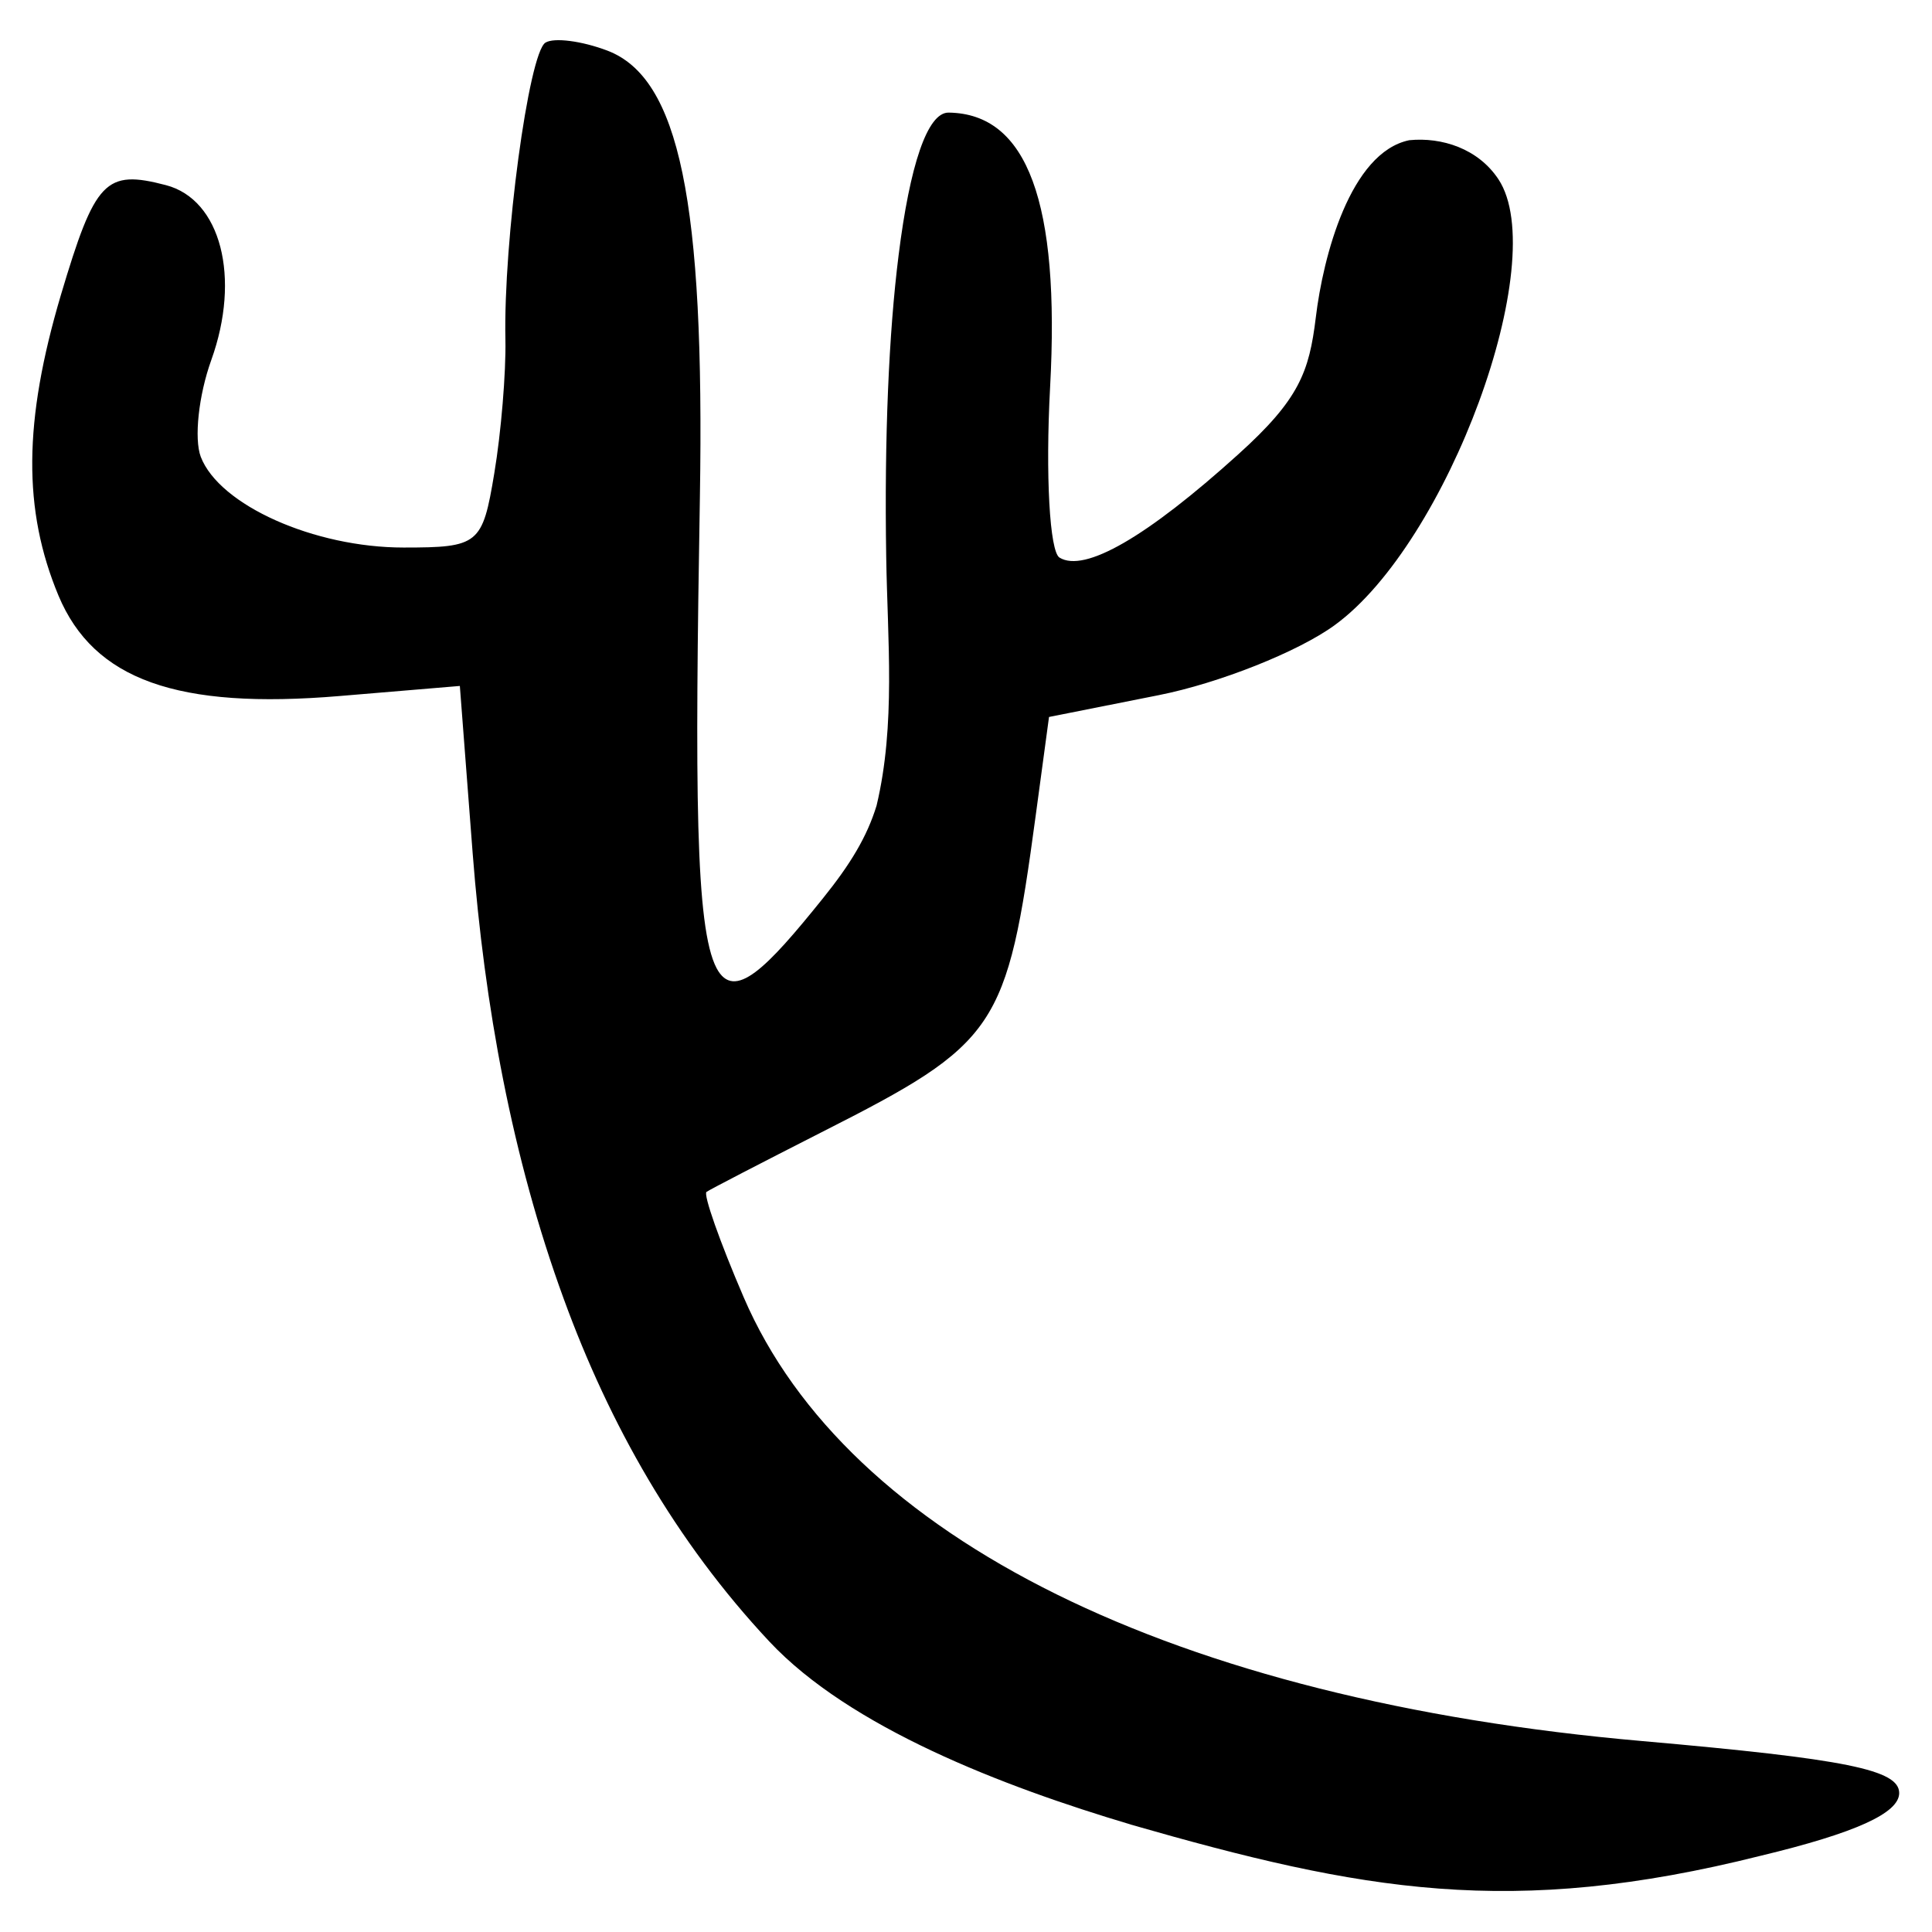
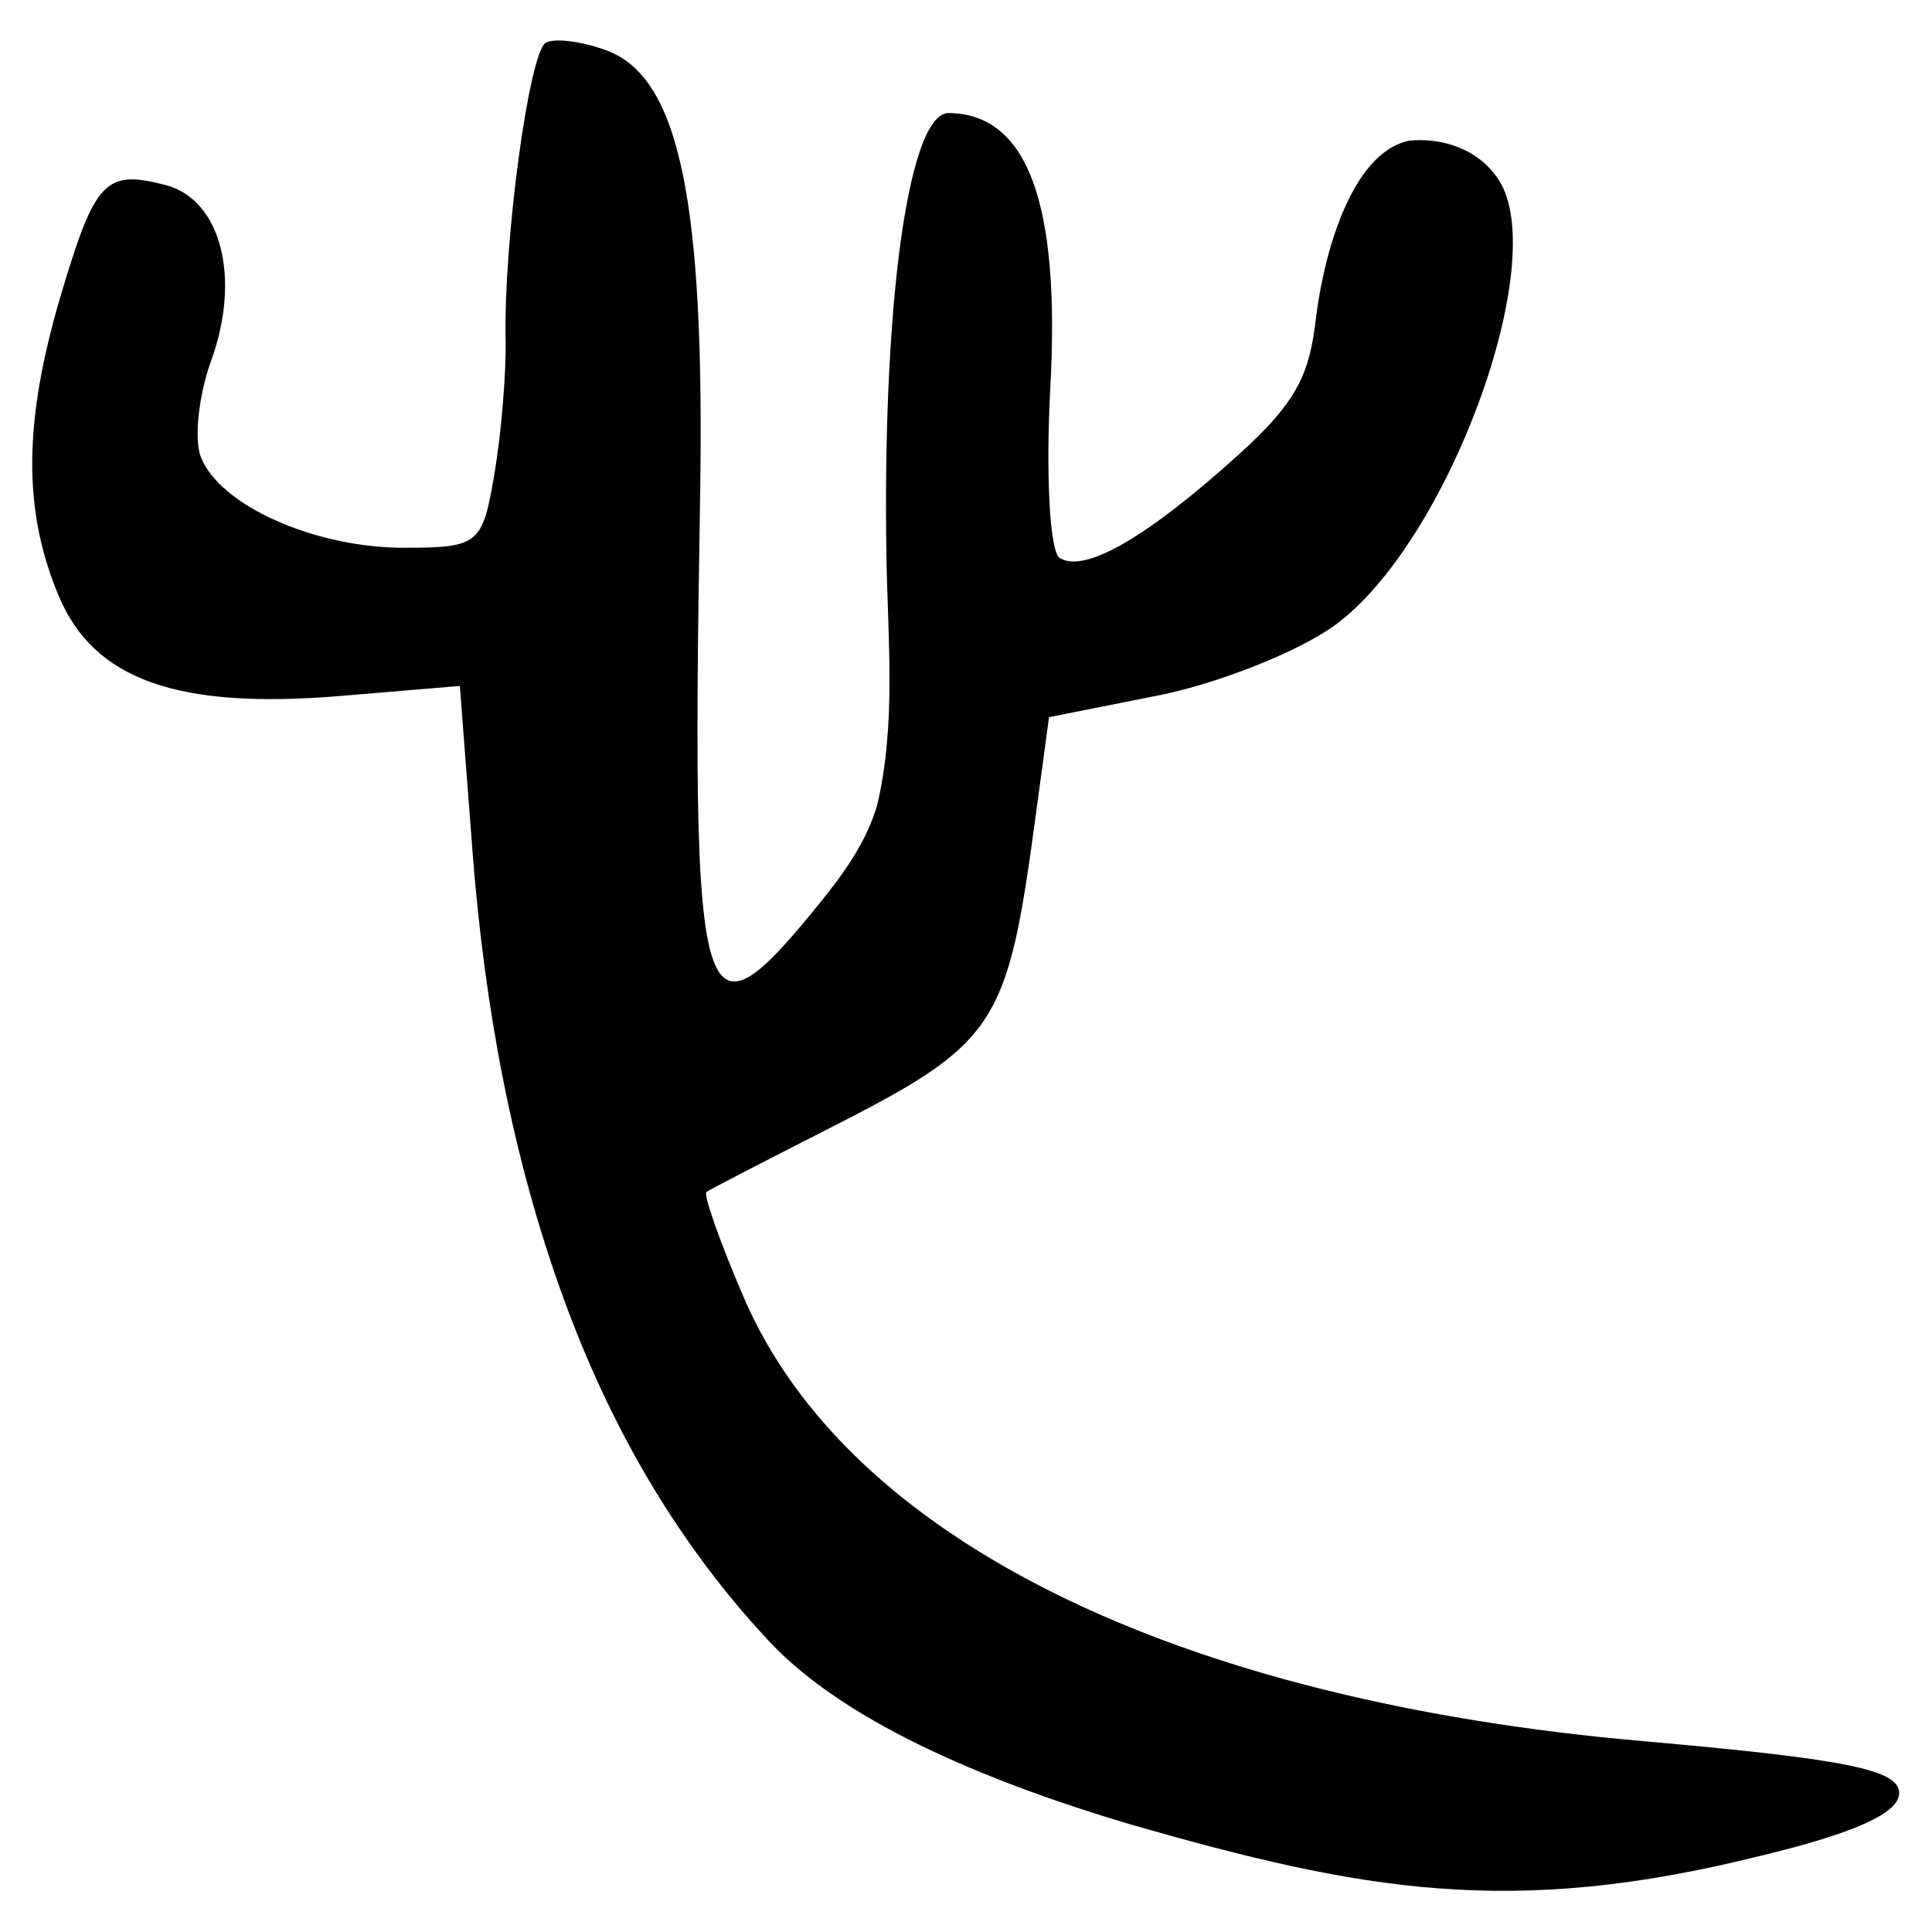
<svg xmlns="http://www.w3.org/2000/svg" viewBox="0 0 79.4 79.4" fill="currentColor">
  <g>
    <g transform="matrix(0.087921,0,0,-0.087921,-20.60452,71.97544)">
-       <path d="M 762.9,-34.2 C 702.7,-16.3 631.6,11.2 594,51.3 550,98.3 519.2,153 497.9,211.4 473.6,277.8 460.8,349 455.3,419.7 l -6,78.3 -56.1,-4.7 c -76,-6.4 -115,7.6 -131.5,46.9 -16.7,40.1 -16.4,81.4 1.1,140.5 16,53.7 20.8,58.8 49.1,51.4 25.7,-6.7 35.1,-43.2 21.2,-81.8 -5.9,-16.4 -8.1,-36.7 -4.9,-45.2 8.7,-22.6 53,-42.4 94.8,-42.4 35.1,0 36.9,1.4 42.4,34.7 3.2,19.1 5.5,47.1 5.2,62.4 -1,45.9 10.9,134 18.7,138.9 4,2.5 17,0.8 28.9,-3.7 33.7,-12.8 45.6,-70.3 43.3,-209.1 -2.3,-135.9 -2.2,-200.8 7.8,-219.8 8.3,-15.7 23.4,-0.1 49.7,32.6 12.8,15.9 20.6,28.7 25.1,43.4 9,37.8 5.1,77.5 4.5,116.1 -0.9,55.8 1.2,104.8 5.8,141.2 5.2,41.7 13.4,66.8 23.4,66.6 36.8,-0.5 52.1,-42 47.4,-128.5 -2.2,-40.9 -0.2,-76.7 4.4,-79.5 11.7,-7.2 40.8,9.6 83.6,48.3 28.5,25.7 33.1,38.5 36.2,63.9 3.4,28.5 16.1,77.2 43.7,82.9 15.2,1.5 32.2,-3.9 41.7,-18.3 24.9,-37.8 -23.7,-170 -76.6,-208.4 -17,-12.4 -54,-27.1 -82.2,-32.7 l -51.3,-10.2 -6.2,-45.9 C 705,337.5 700.7,331.1 618.4,289.4 590.5,275.2 566.3,262.7 564.6,261.5 563,260.4 570.8,238.2 582,212.2 630.5,99.5 783.4,23.9 1002,4.8 c 95.4,-8.4 120.1,-13.4 120.1,-24.3 0,-9.4 -20.6,-18.7 -64.7,-29.3 -116.7,-29.3 -186.4,-16.5 -294.6,14.6 z" />
+       <path d="M762.9-34.2C702.7-16.3,631.6,11.2,594,51.3,550,98.3,519.2,153,497.9,211.4,473.6,277.8,460.8,349,455.3,419.7l-6,78.3-56.1-4.7c-76-6.3-115.1,7.6-131.5,47-16.7,40-16.4,81.3,1.1,140.4,16,53.7,20.8,58.8,49.1,51.4,25.7-6.8,35.2-43.2,21.2-81.9-5.9-16.3-8.1-36.7-4.9-45.1,8.7-22.6,53-42.5,94.9-42.5,35.1,0,36.8,1.5,42.4,34.7,3.2,19.1,5.5,47.1,5.2,62.4-1,45.9,10.9,134,18.7,138.9,4,2.4,17,.8,28.9-3.7,33.7-12.9,45.6-70.4,43.3-209.2-2.3-135.9-2.2-200.7,7.8-219.7,8.3-15.7,23.5-.1,49.8,32.6,12.8,15.9,20.6,28.7,25.1,43.4,9,37.7,5.1,77.5,4.4,116-.9,55.8,1.3,104.8,5.8,141.2,5.2,41.7,13.4,66.8,23.4,66.6,36.8-.5,52.1-42,47.4-128.5-2.2-40.9-.2-76.7,4.4-79.5,11.7-7.2,40.8,9.6,83.6,48.3,28.5,25.7,33.1,38.5,36.2,63.9,3.4,28.5,16.1,77.2,43.6,82.9,15.2,1.5,32.3-3.8,41.7-18.2,24.9-37.8-23.7-170-76.6-208.4-17-12.3-54-27-82.2-32.7l-51.3-10.2-6.2-45.9C705,337.5,700.7,331.1,618.4,289.4,590.5,275.2,566.3,262.7,564.6,261.5,563,260.4,570.8,238.2,582,212.2,630.5,99.5,783.4,23.9,1002,4.8c95.4-8.4,120.1-13.4,120.1-24.3,0-9.3-20.6-18.7-64.7-29.3-116.6-29.2-186.4-16.4-294.5,14.6z" />
    </g>
  </g>
</svg>
